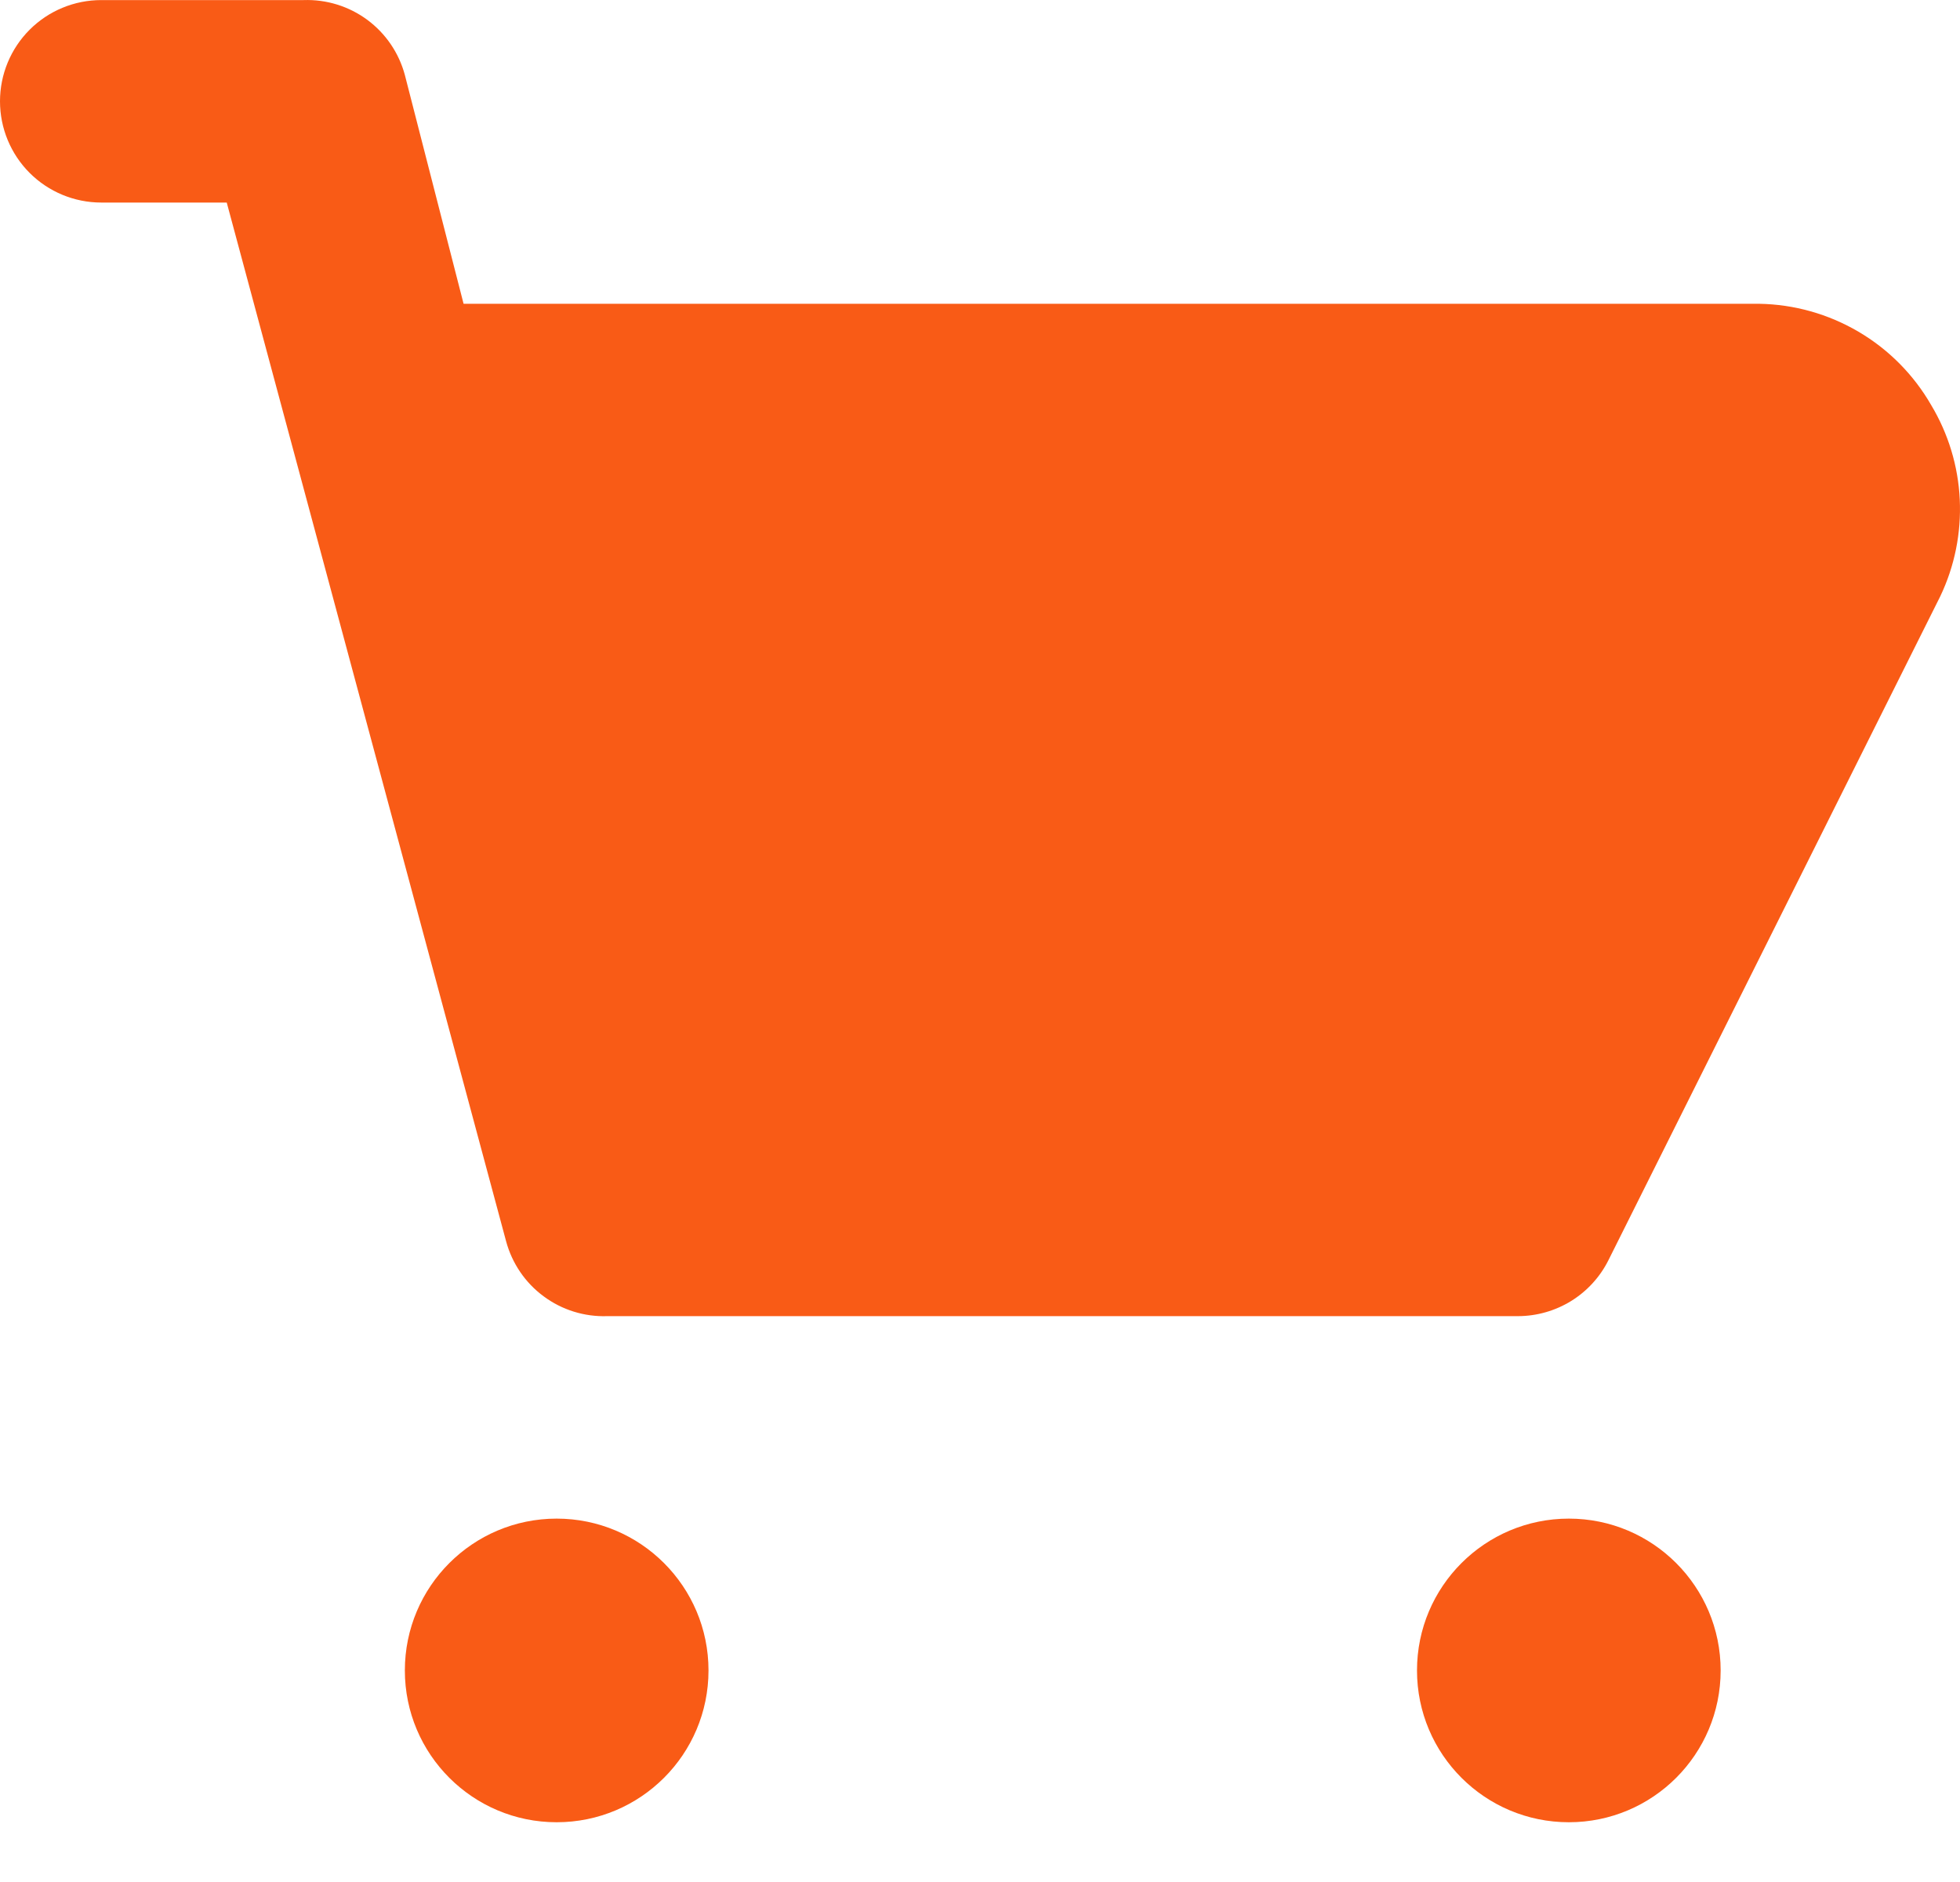
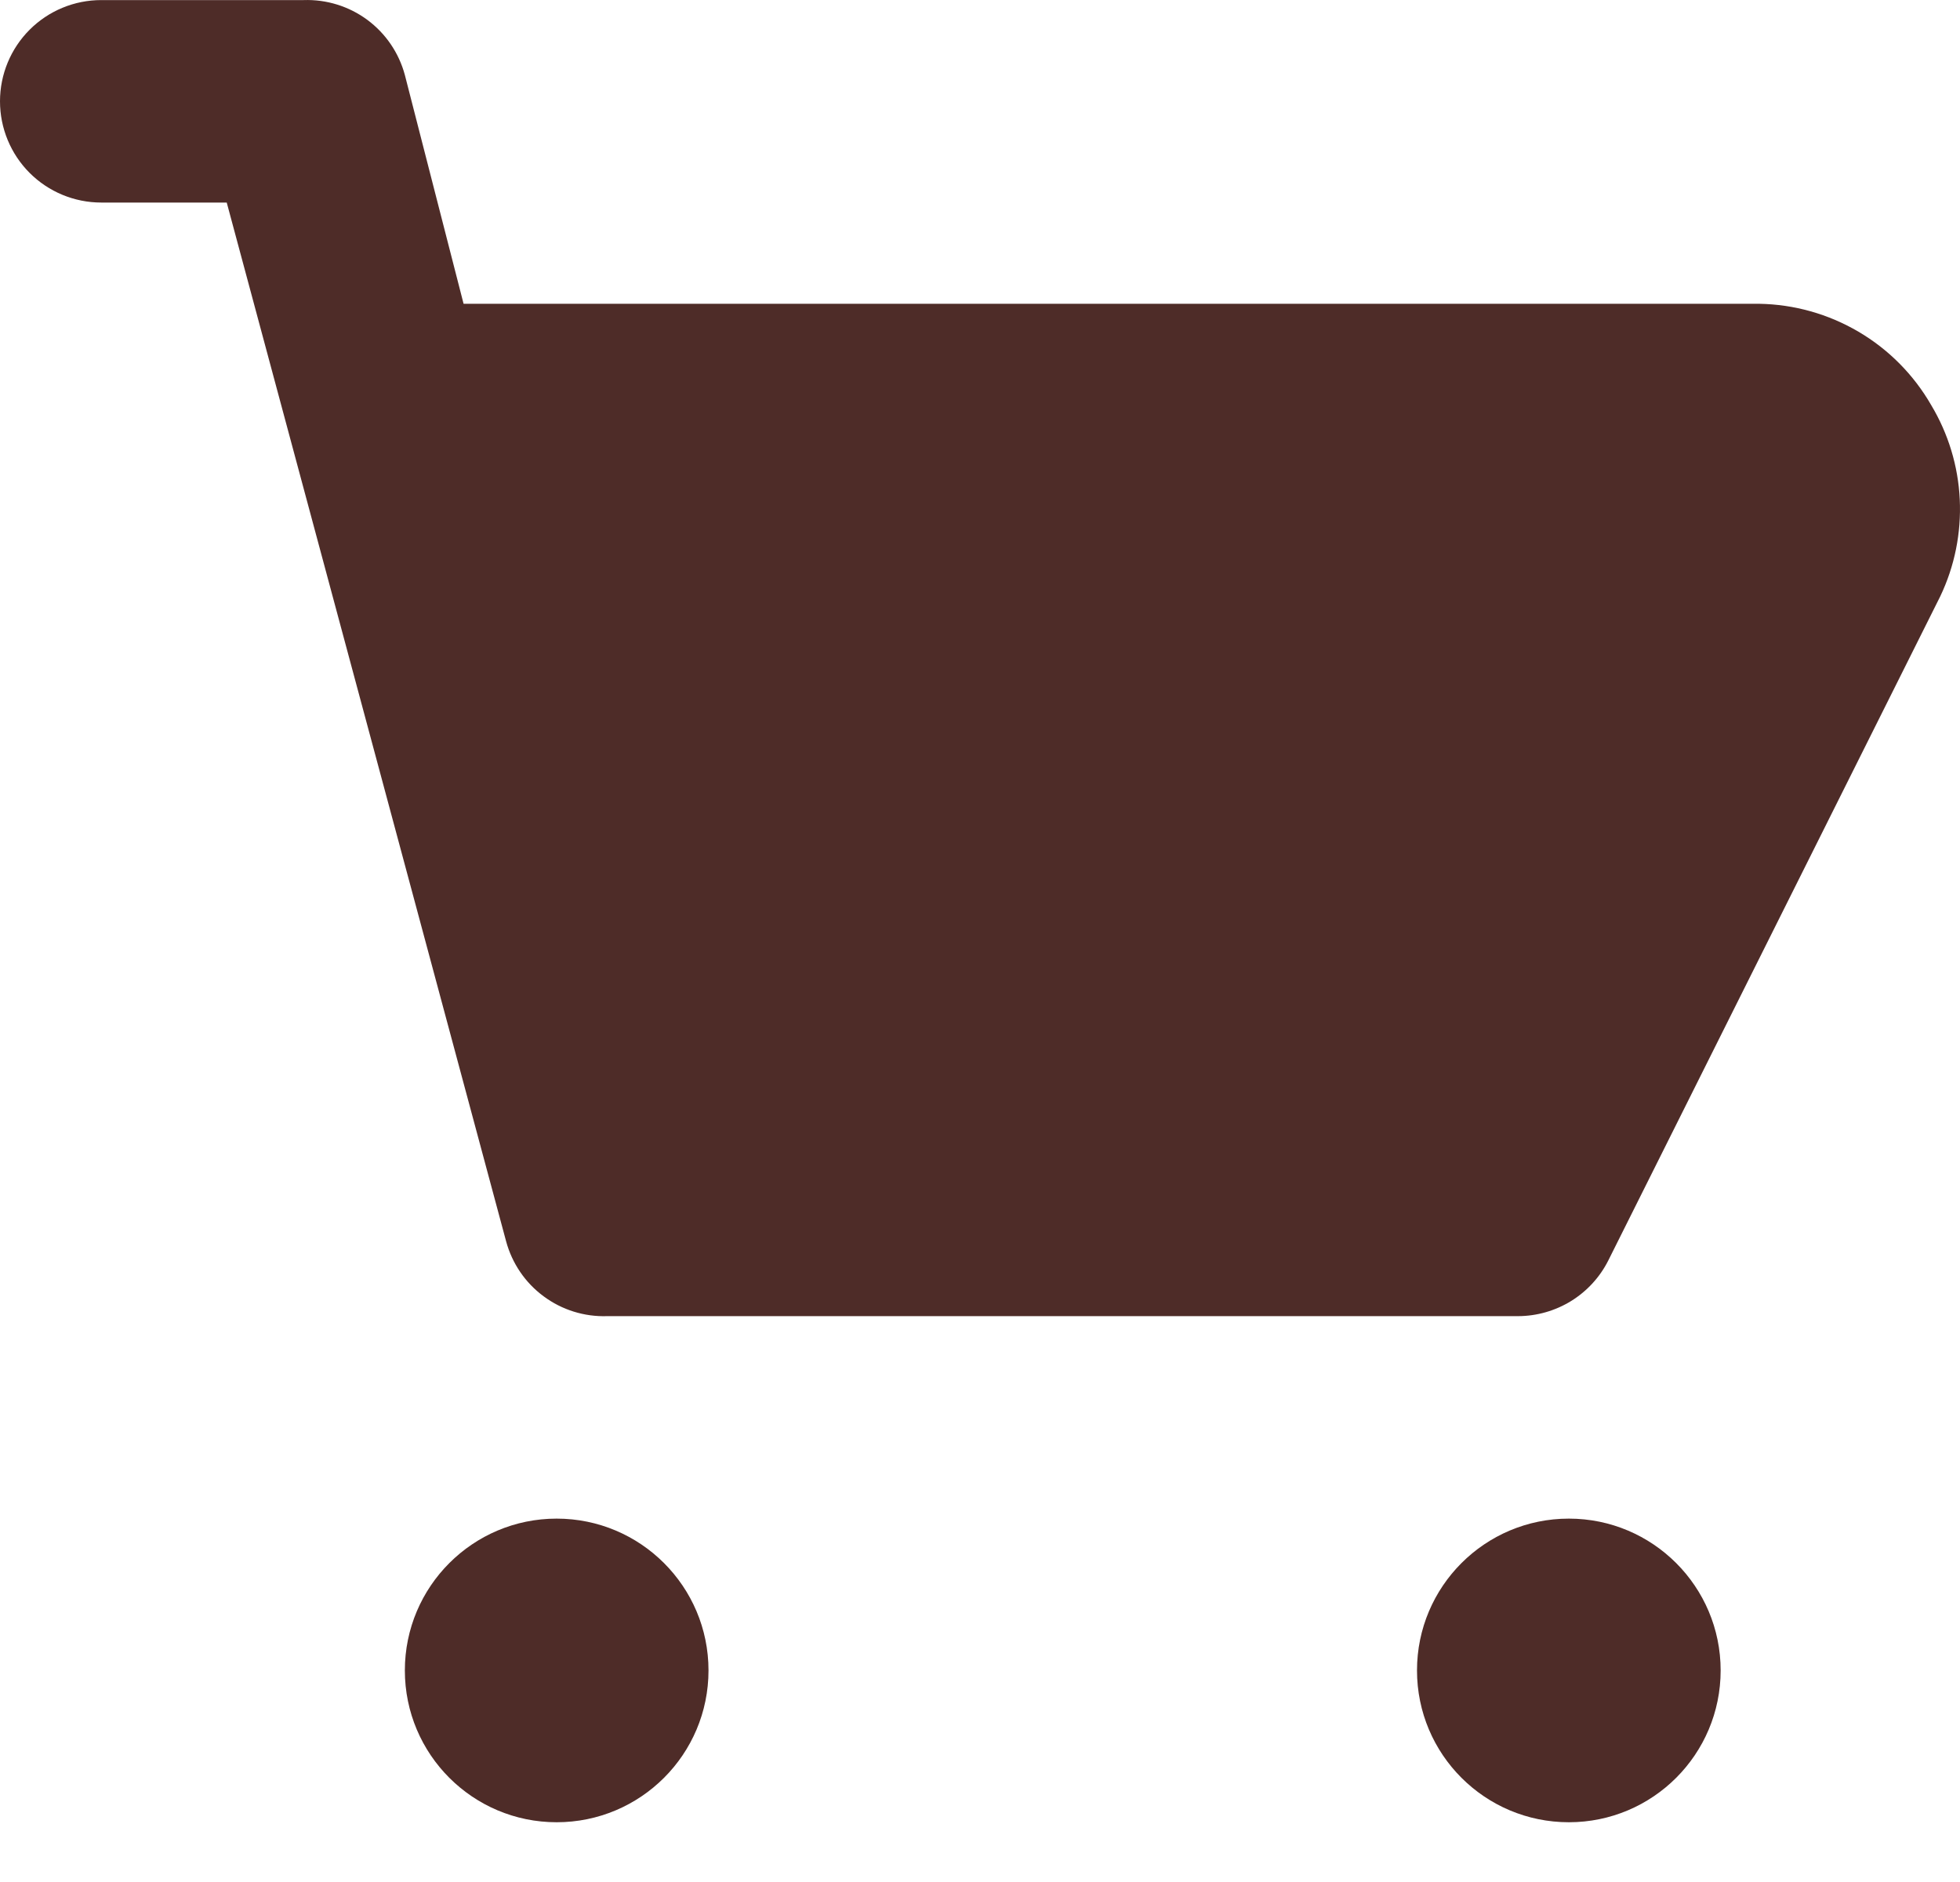
<svg xmlns="http://www.w3.org/2000/svg" width="25" height="24" viewBox="0 0 25 24" fill="none">
-   <path d="M24.632 5.165C24.409 4.778 24.09 4.456 23.705 4.23C23.32 4.004 22.884 3.881 22.438 3.874H5.913L5.164 0.956C5.088 0.674 4.92 0.427 4.685 0.253C4.451 0.08 4.164 -0.009 3.873 0.001H1.291C0.949 0.001 0.62 0.137 0.378 0.379C0.136 0.621 0 0.949 0 1.292C0 1.634 0.136 1.963 0.378 2.205C0.62 2.447 0.949 2.583 1.291 2.583H2.892L6.455 15.828C6.531 16.11 6.699 16.358 6.934 16.531C7.168 16.705 7.455 16.794 7.746 16.784H19.365C19.603 16.783 19.837 16.716 20.04 16.591C20.242 16.466 20.407 16.287 20.514 16.074L24.748 7.605C24.932 7.22 25.017 6.796 24.997 6.37C24.977 5.944 24.851 5.53 24.632 5.165Z" fill="#F95B16" />
-   <path d="M7.1 23.238C8.17 23.238 9.037 22.372 9.037 21.302C9.037 20.233 8.17 19.366 7.1 19.366C6.031 19.366 5.164 20.233 5.164 21.302C5.164 22.372 6.031 23.238 7.1 23.238Z" fill="#F95B16" />
-   <path d="M20.011 23.238C21.08 23.238 21.947 22.372 21.947 21.302C21.947 20.233 21.08 19.366 20.011 19.366C18.941 19.366 18.074 20.233 18.074 21.302C18.074 22.372 18.941 23.238 20.011 23.238Z" fill="#F95B16" />
+   <path d="M24.632 5.165C24.409 4.778 24.09 4.456 23.705 4.23C23.32 4.004 22.884 3.881 22.438 3.874H5.913L5.164 0.956C5.088 0.674 4.92 0.427 4.685 0.253C4.451 0.08 4.164 -0.009 3.873 0.001H1.291C0.949 0.001 0.62 0.137 0.378 0.379C0.136 0.621 0 0.949 0 1.292C0 1.634 0.136 1.963 0.378 2.205C0.62 2.447 0.949 2.583 1.291 2.583H2.892L6.455 15.828C6.531 16.11 6.699 16.358 6.934 16.531C7.168 16.705 7.455 16.794 7.746 16.784H19.365C19.603 16.783 19.837 16.716 20.04 16.591C20.242 16.466 20.407 16.287 20.514 16.074L24.748 7.605C24.932 7.22 25.017 6.796 24.997 6.37C24.977 5.944 24.851 5.53 24.632 5.165Z" fill="#4E2C28" />
+   <path d="M7.1 23.238C8.17 23.238 9.037 22.372 9.037 21.302C9.037 20.233 8.17 19.366 7.1 19.366C6.031 19.366 5.164 20.233 5.164 21.302C5.164 22.372 6.031 23.238 7.1 23.238Z" fill="#4E2C28" />
+   <path d="M20.011 23.238C21.08 23.238 21.947 22.372 21.947 21.302C21.947 20.233 21.08 19.366 20.011 19.366C18.941 19.366 18.074 20.233 18.074 21.302C18.074 22.372 18.941 23.238 20.011 23.238Z" fill="#4E2C28" />
</svg>
